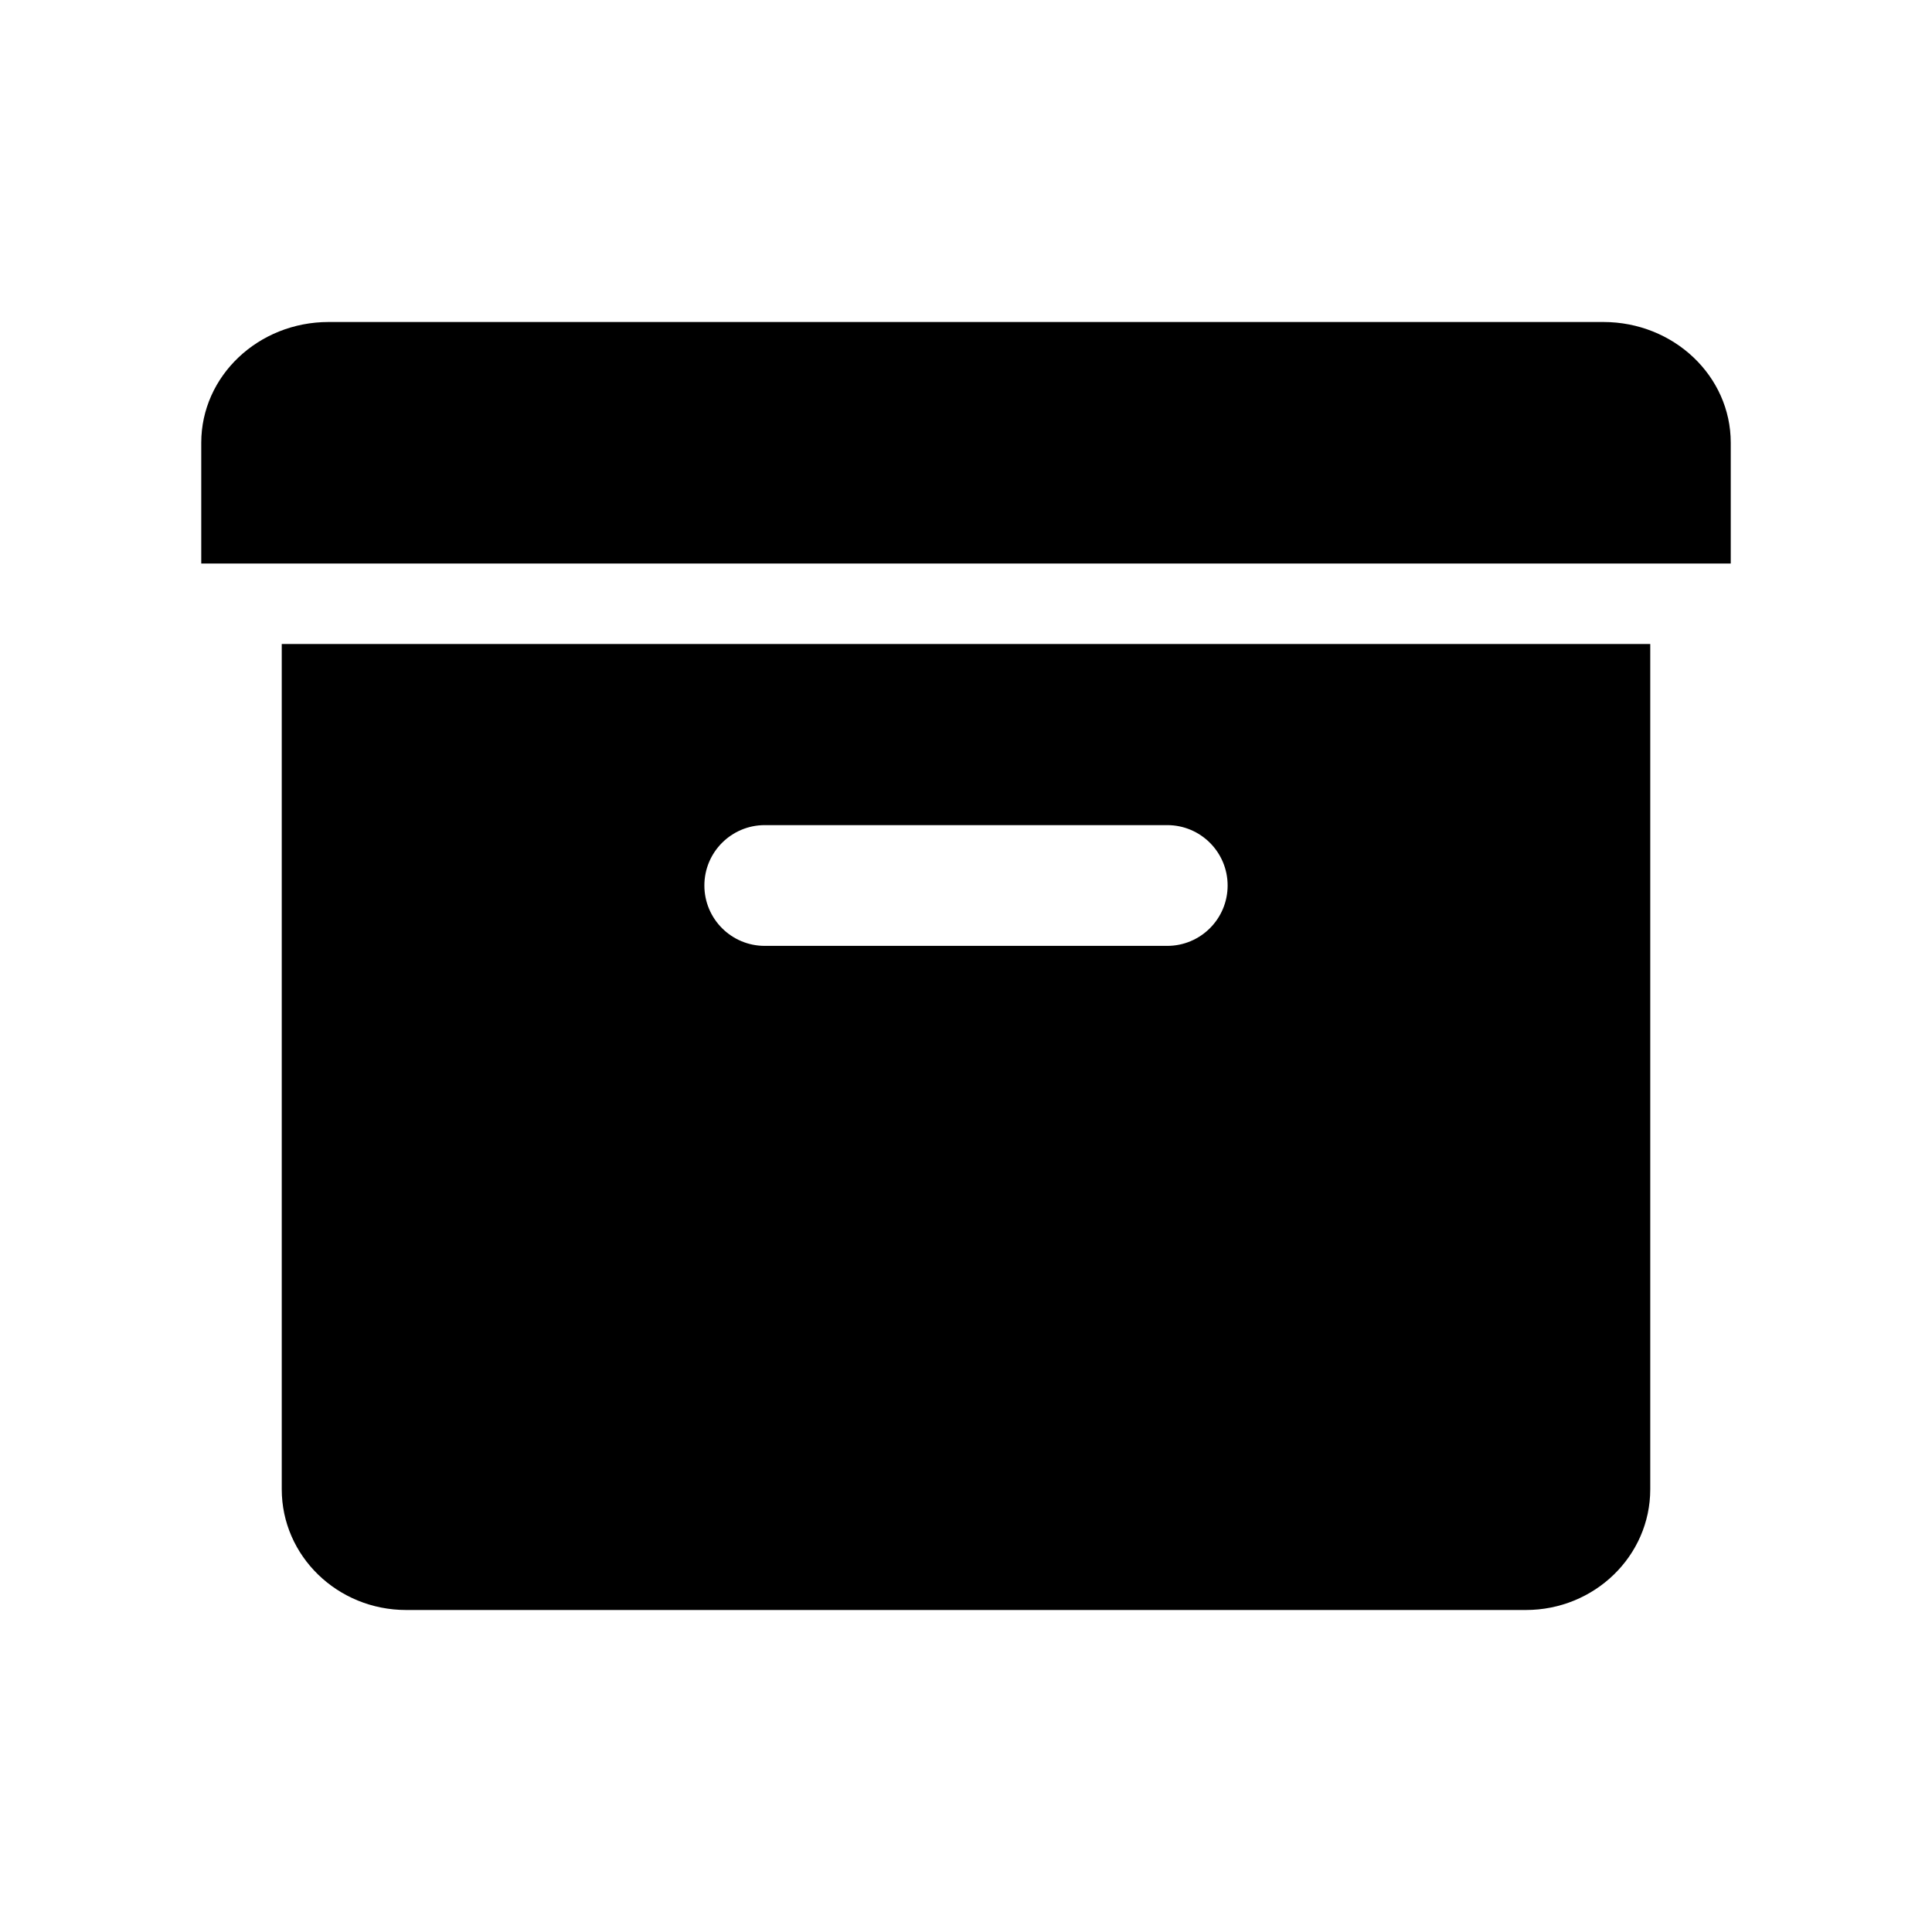
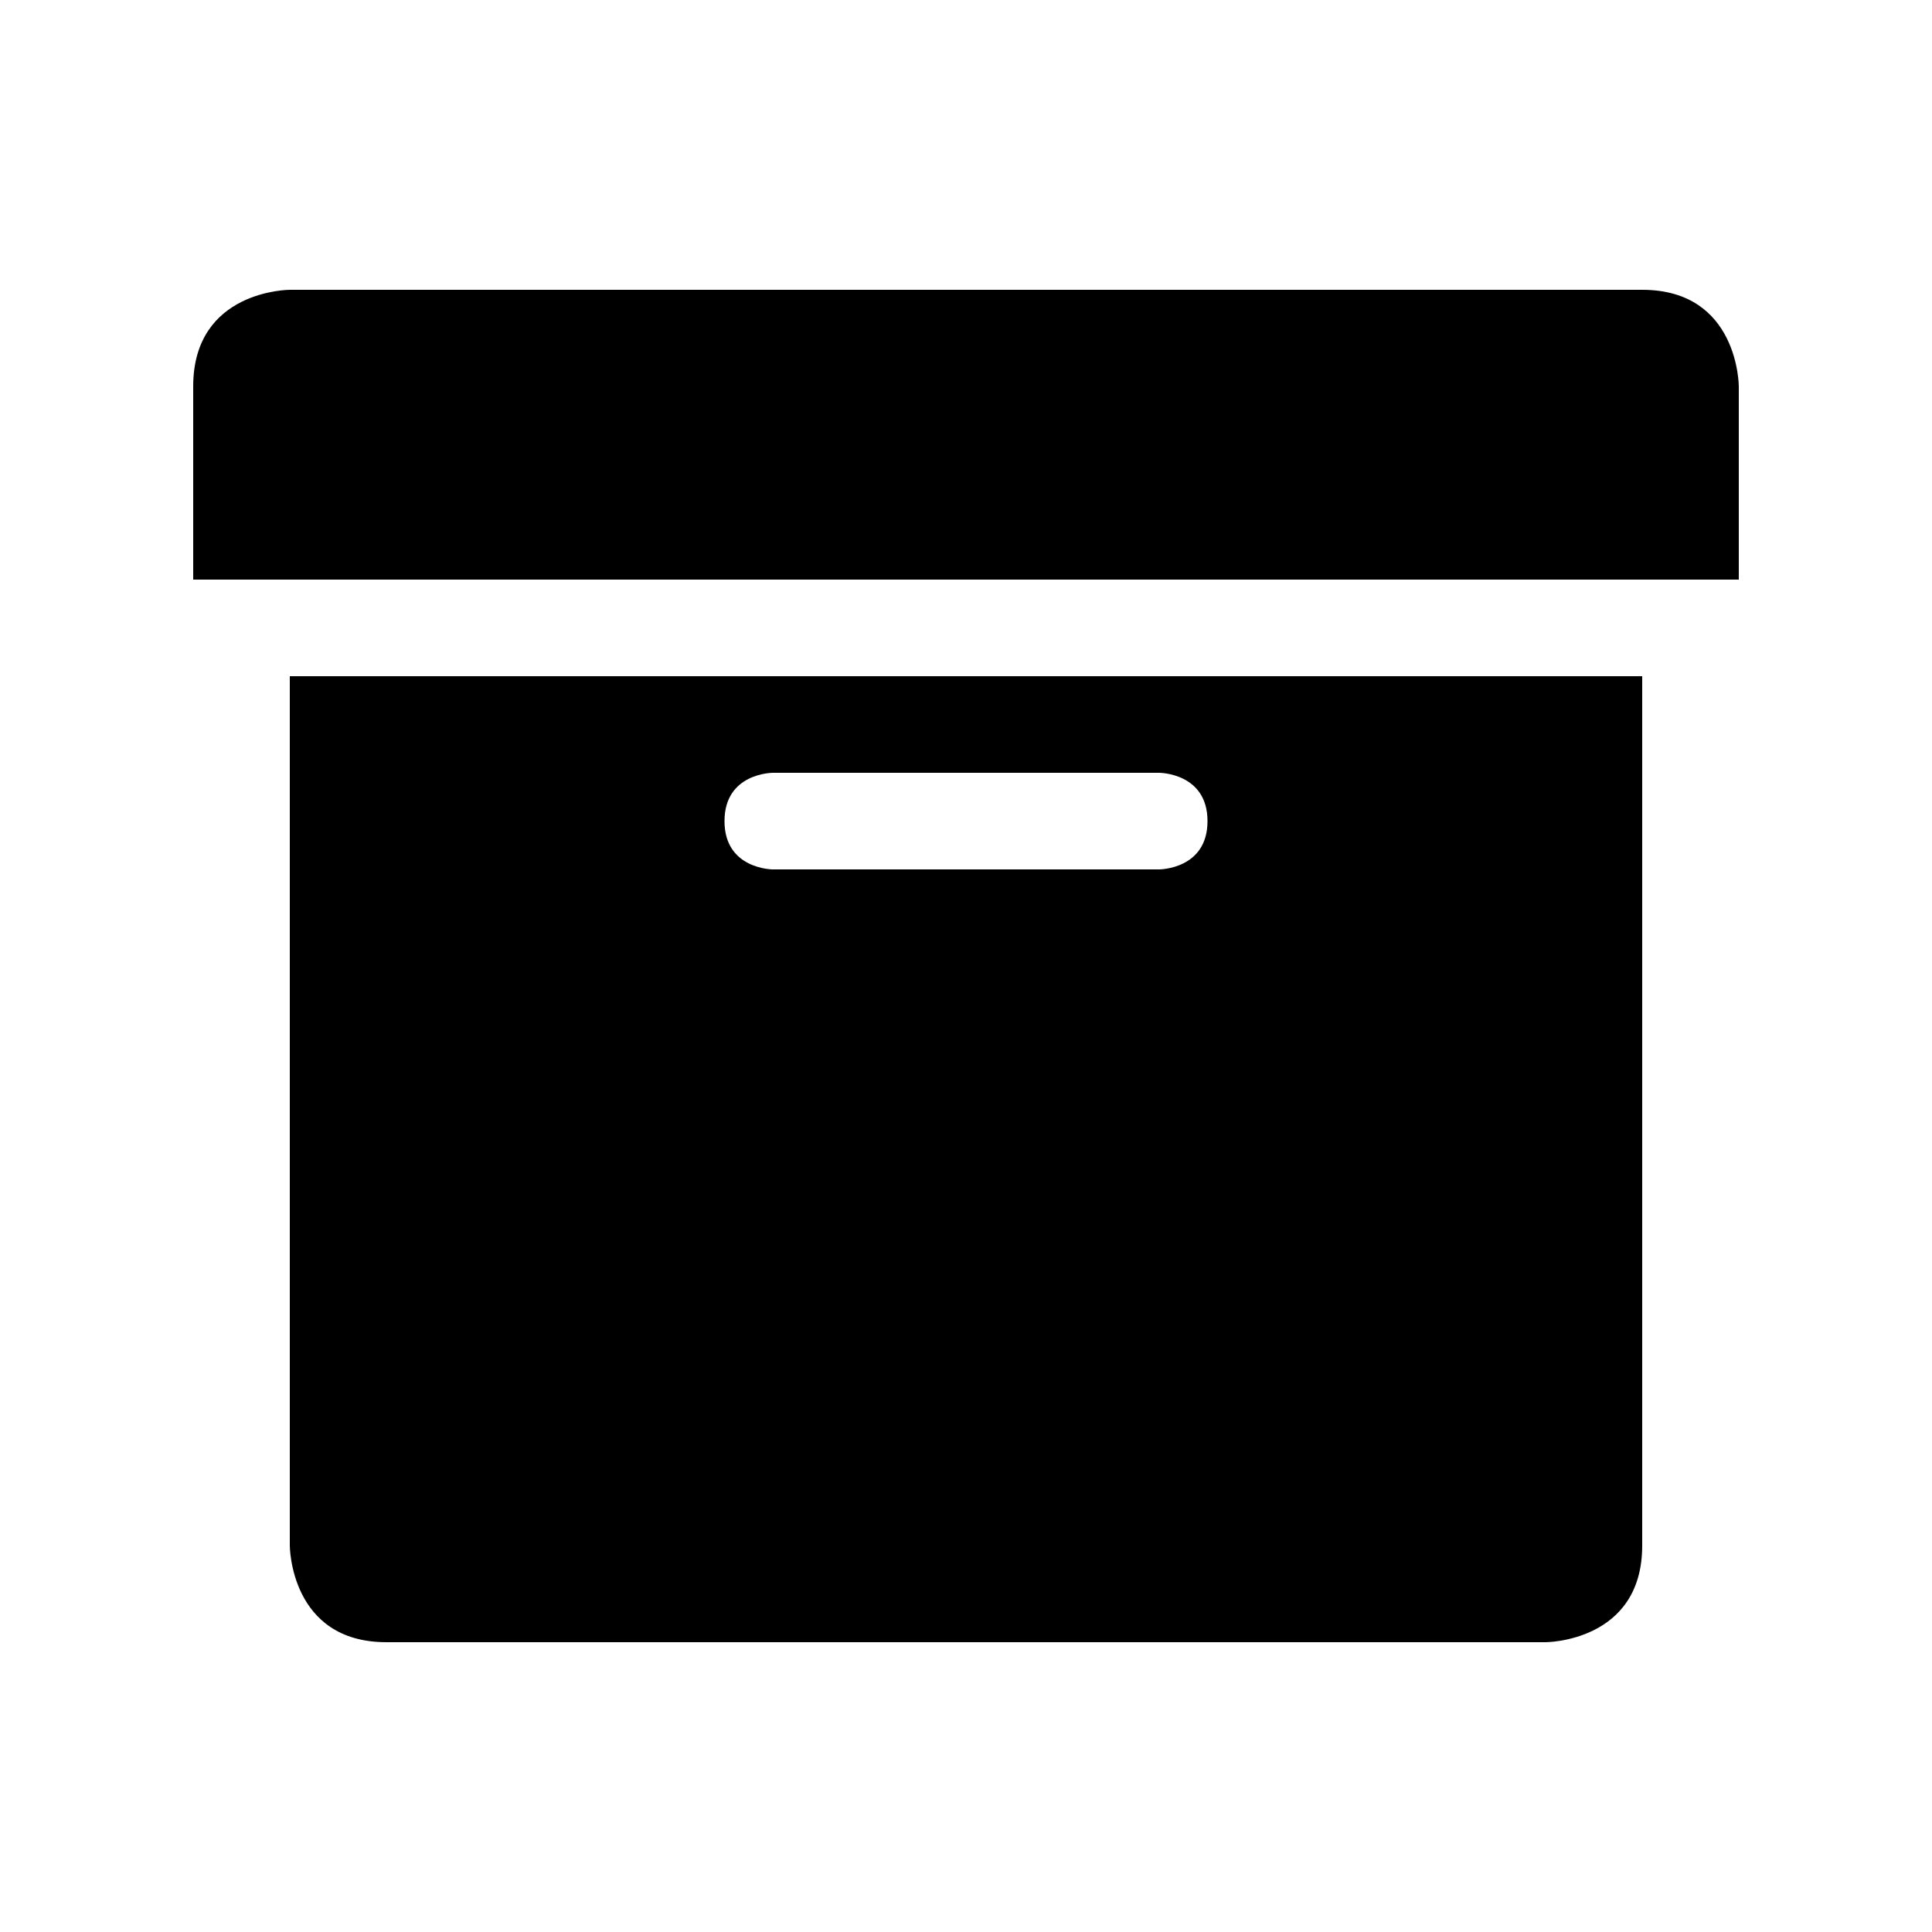
- <svg xmlns="http://www.w3.org/2000/svg" height="48" width="48" version="1.1" viewBox="0 0 48 48">
-   <path d="m8.166 8c-1.75 0-3.166 1.343-3.166 3v3h38v-3c0-1.657-1.416-3-3.166-3h-31.668zm-1.166 8v21c0 1.658 1.384 3 3.092 3h27.816c1.708 0 3.092-1.343 3.092-3v-21h-34zm12 4.5h10a1.5 1.5 0 1 1 0 3h-10a1.5 1.5 0 1 1 0 -3z" />
+ <svg xmlns="http://www.w3.org/2000/svg" width="50" height="50" version="1.1" viewBox="0 0 50 50">
+   <path d="m7.5 7.5s-2.5 0-2.5 2.5v5h40v-5s0-2.5-2.5-2.5h-35zm0 10v22.5s0 2.5 2.5 2.5h30s2.5 0 2.5-2.5v-22.5h-35zm12.5 2.5h5 5s1.25 0 1.25 1.25-1.25 1.25-1.25 1.25h-5-5s-1.25 0-1.25-1.25 1.25-1.25 1.25-1.25z" />
</svg>
